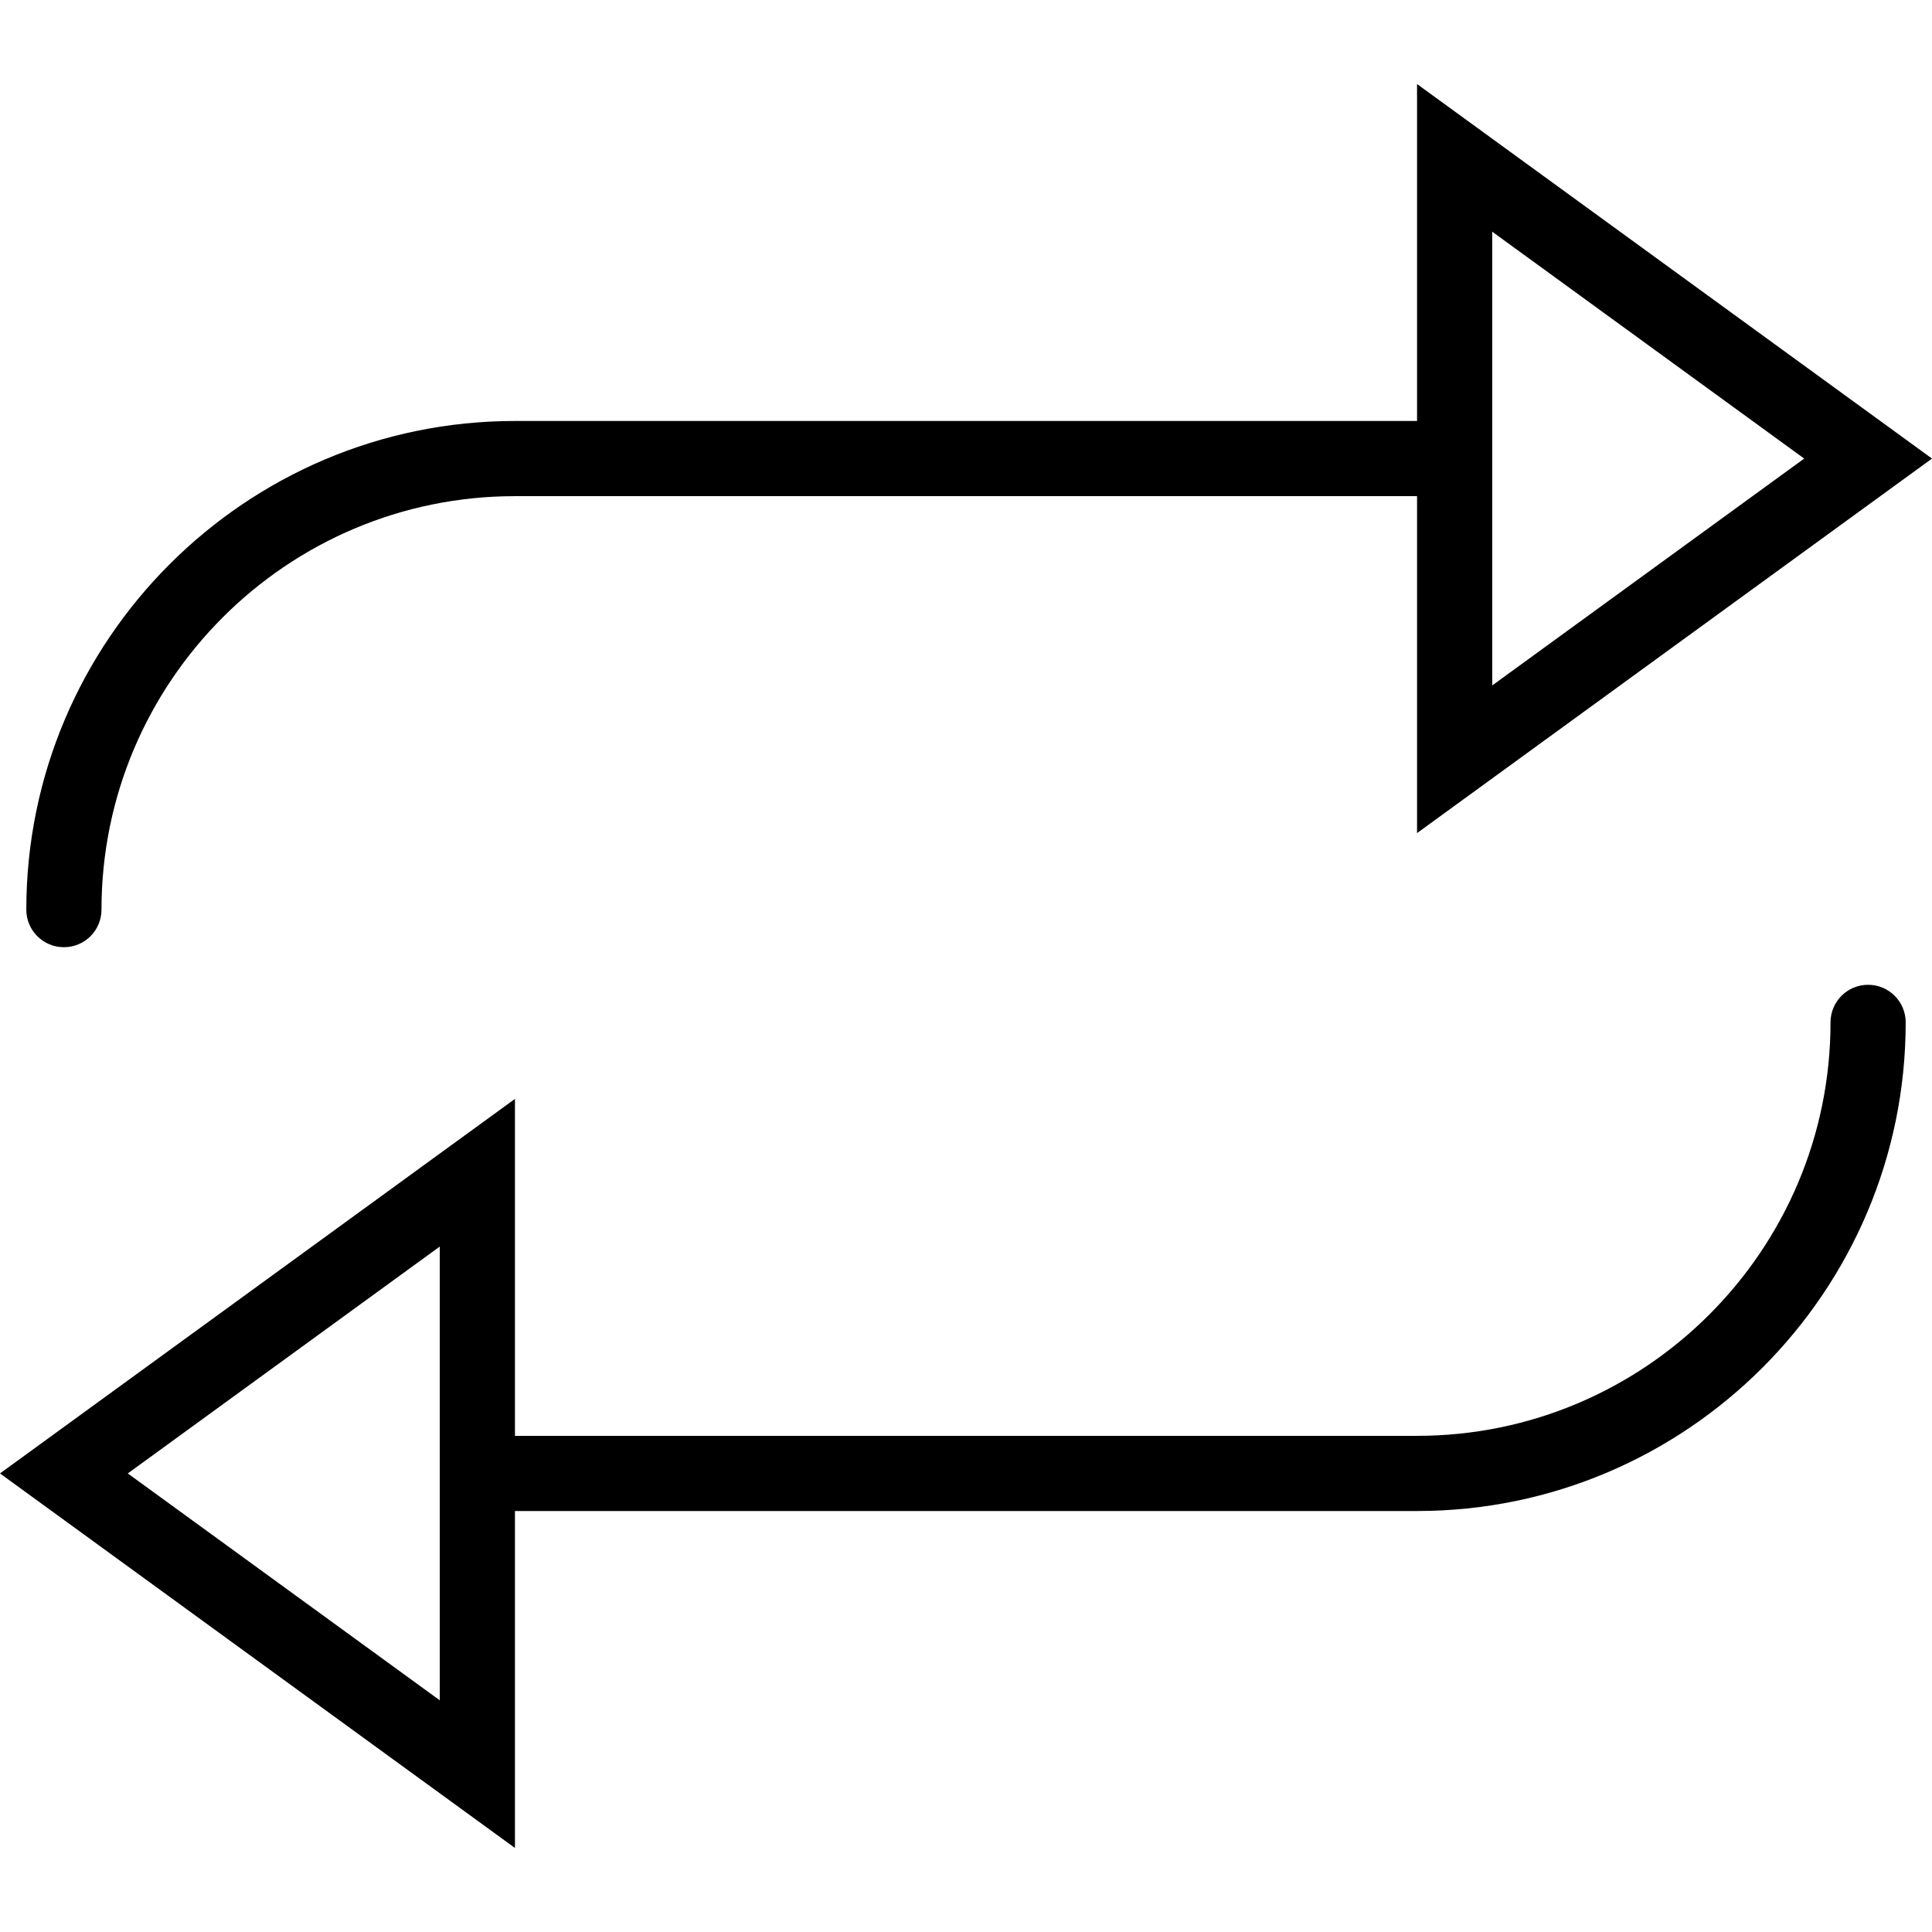
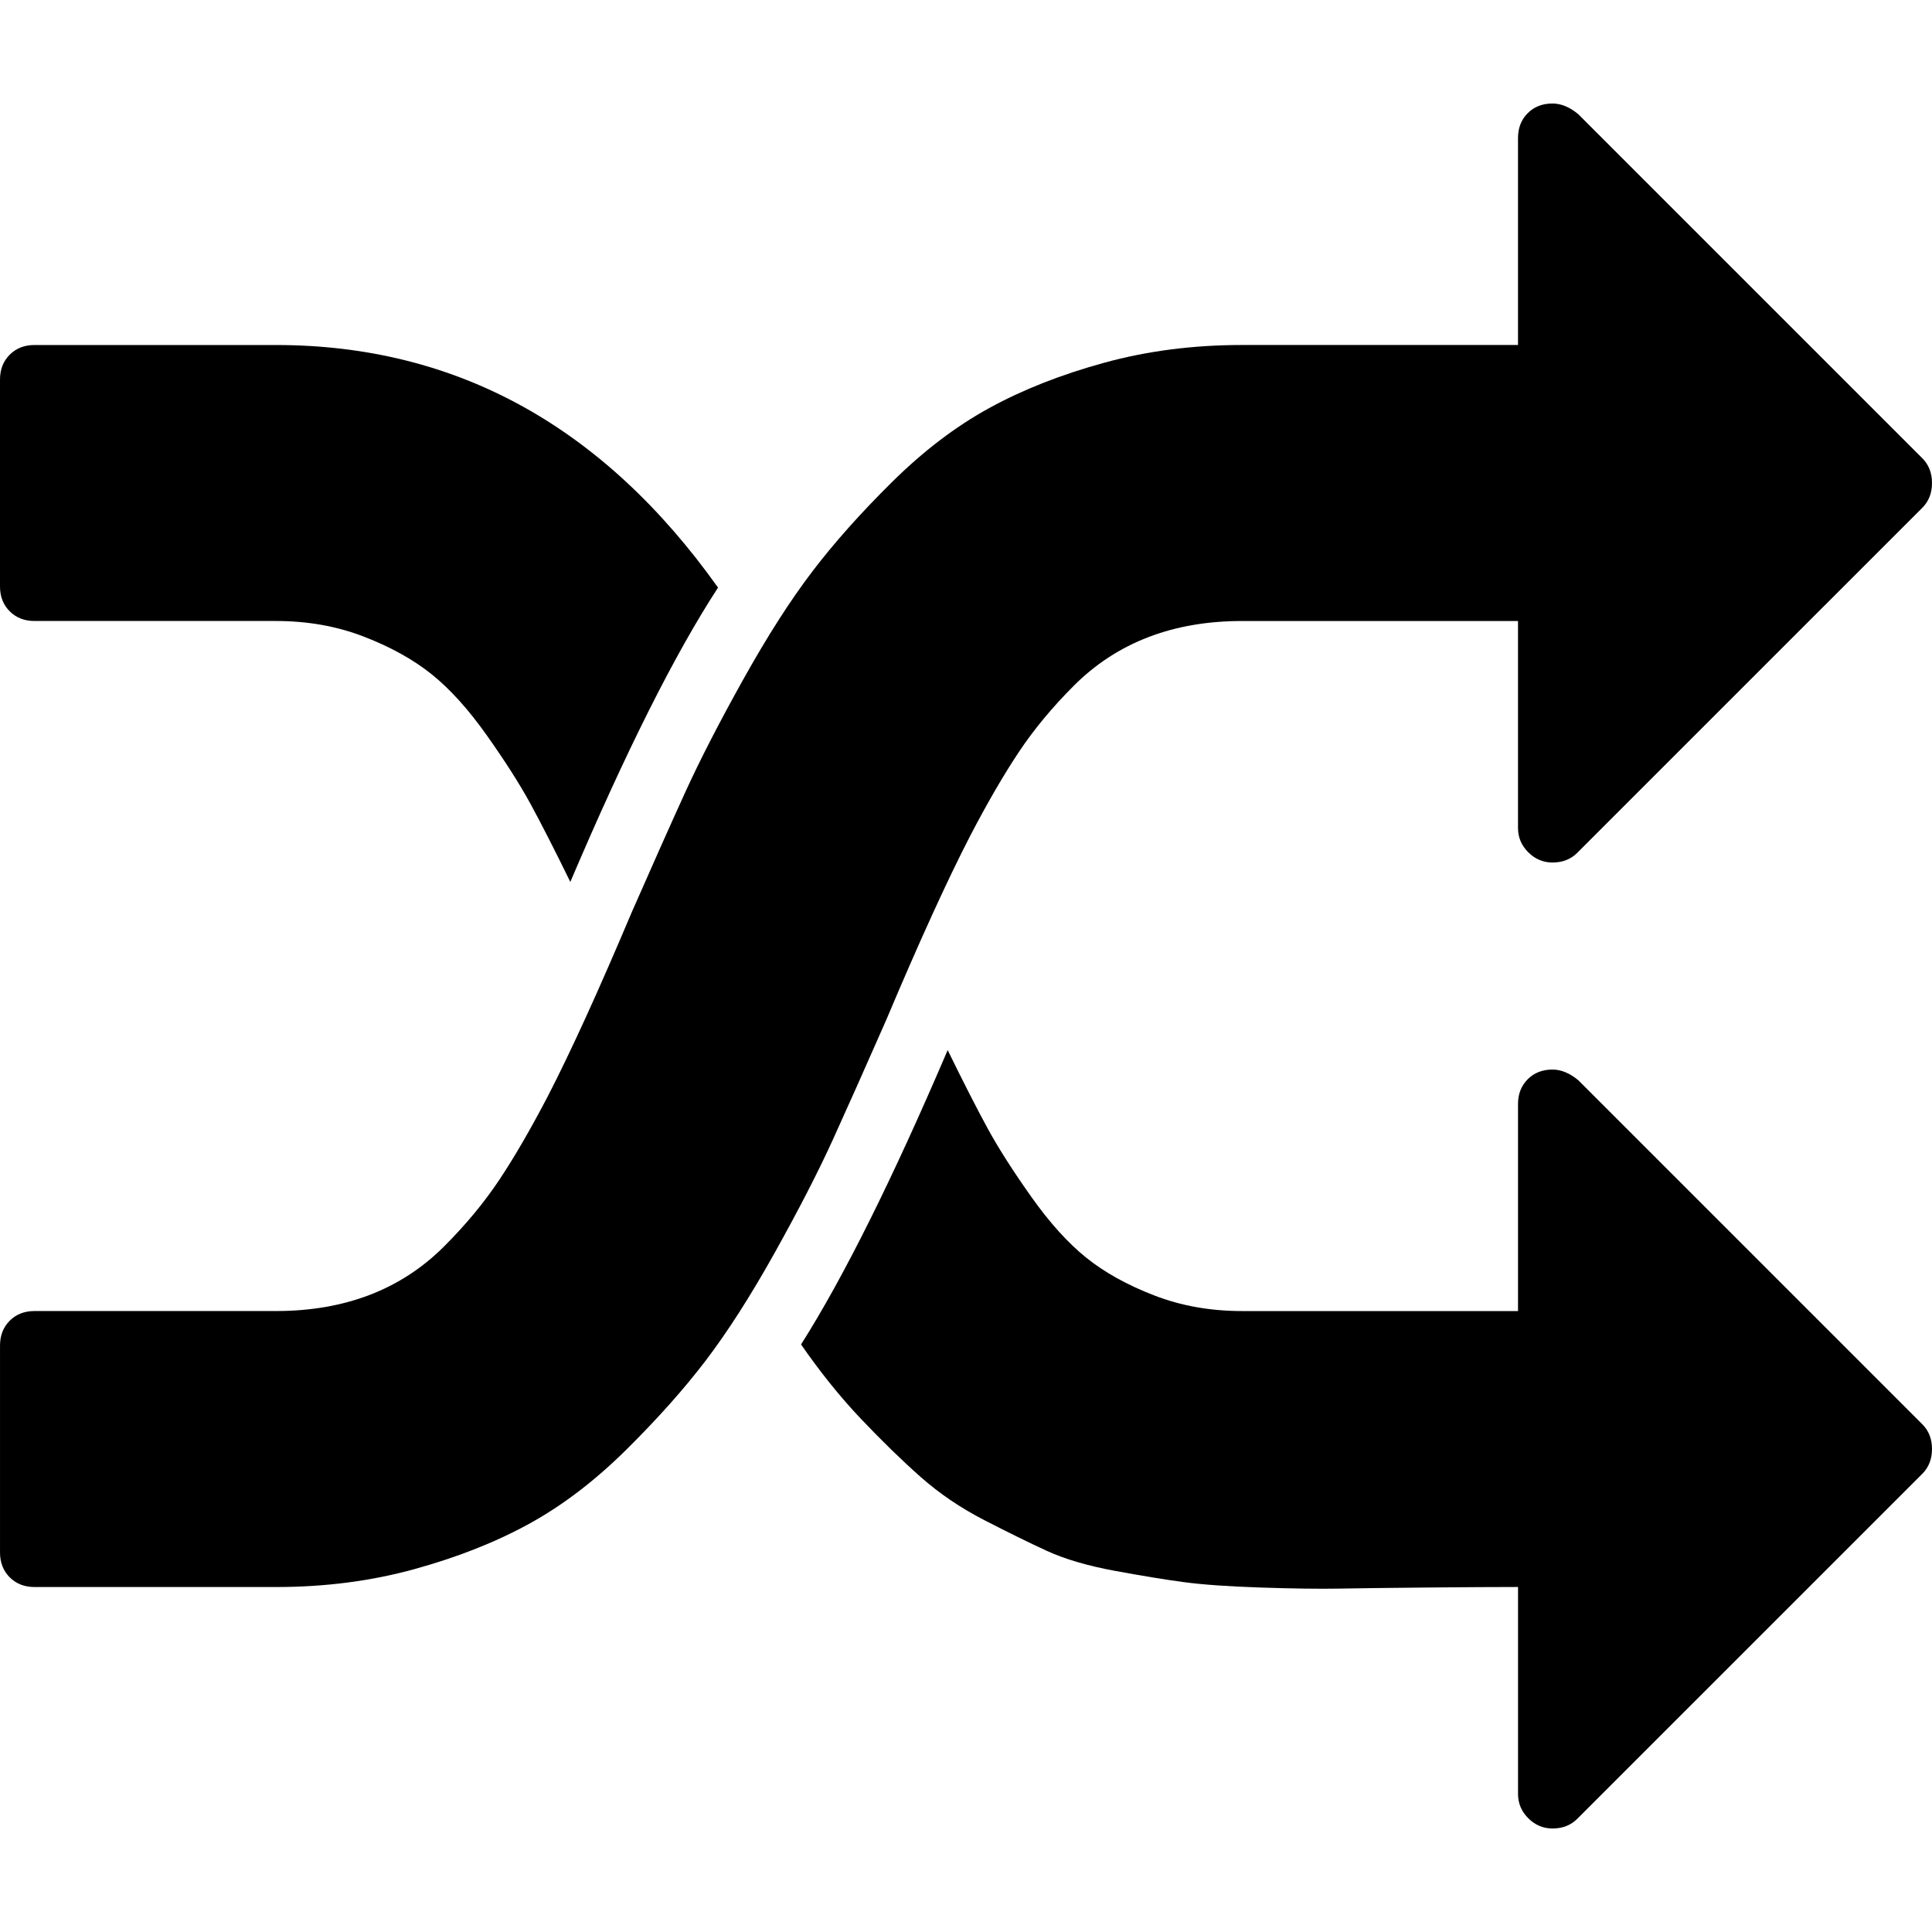
- <svg xmlns="http://www.w3.org/2000/svg" version="1.1" id="Capa_1" x="0px" y="0px" viewBox="0 0 51.4 51.4" style="enable-background:new 0 0 51.4 51.4;" xml:space="preserve">
+ <svg xmlns="http://www.w3.org/2000/svg" version="1.1" id="Capa_1" x="0px" y="0px" width="511.626px" height="511.626px" viewBox="0 0 511.626 511.626" style="enable-background:new 0 0 511.626 511.626;" xml:space="preserve">
  <g>
-     <path d="M1.7,25.2c0.553,0,1-0.447,1-1c0-6.065,4.935-11,11-11h24v8.964L51.4,12.2L37.7,2.236V11.2h-24c-7.168,0-13,5.832-13,13   C0.7,24.753,1.147,25.2,1.7,25.2z M39.7,6.164L48,12.2l-8.3,6.036V6.164z" />
-     <path d="M49.7,26.2c-0.553,0-1,0.447-1,1c0,6.065-4.935,11-11,11h-24v-8.964L0,39.2l13.7,9.964V40.2h24c7.168,0,13-5.832,13-13   C50.7,26.647,50.253,26.2,49.7,26.2z M11.7,45.236L3.4,39.2l8.3-6.036V45.236z" />
+     <g>
+       <path d="M234.693,270.09c8.754-20.745,16.175-37.019,22.266-48.82c4.568-8.754,8.854-16.13,12.851-22.126    c3.993-5.996,8.85-11.849,14.558-17.558c5.715-5.711,12.278-9.998,19.705-12.85c7.419-2.855,15.697-4.283,24.838-4.283h73.084    v54.818c0,2.474,0.903,4.617,2.71,6.423c1.807,1.809,3.949,2.712,6.42,2.712c2.669,0,4.859-0.854,6.563-2.568l91.365-91.359    c1.718-1.715,2.573-3.901,2.573-6.567c0-2.666-0.855-4.853-2.573-6.574L417.976,30.26c-2.279-1.902-4.572-2.849-6.852-2.849    c-2.669,0-4.853,0.855-6.57,2.57c-1.704,1.713-2.56,3.9-2.56,6.565v54.814h-73.084c-12.946,0-25.126,1.574-36.549,4.714    c-11.423,3.14-21.56,7.135-30.409,11.991c-8.852,4.854-17.416,11.372-25.697,19.558c-8.28,8.182-15.324,16.084-21.126,23.697    c-5.804,7.611-11.897,17.127-18.272,28.549c-6.374,11.42-11.514,21.414-15.416,29.978c-3.903,8.566-8.613,19.13-14.132,31.693    c-8.757,20.746-16.18,37.022-22.27,48.822c-4.567,8.754-8.853,16.132-12.847,22.127c-3.996,5.996-8.853,11.848-14.562,17.557    c-5.711,5.715-12.278,9.999-19.701,12.854c-7.421,2.854-15.703,4.284-24.838,4.284H9.139c-2.666,0-4.856,0.849-6.567,2.566    c-1.709,1.711-2.568,3.895-2.568,6.563v54.823c0,2.663,0.862,4.853,2.575,6.57c1.714,1.712,3.905,2.567,6.567,2.567h63.954    c12.946,0,25.125-1.574,36.547-4.716c11.42-3.142,21.558-7.139,30.406-11.991c8.853-4.856,17.417-11.376,25.697-19.562    c8.278-8.179,15.324-16.084,21.128-23.694c5.802-7.615,11.894-17.129,18.271-28.548c6.374-11.424,11.516-21.416,15.416-29.979    C224.464,293.217,229.173,282.656,234.693,270.09z" />
+       <path d="M9.135,164.45h63.954c8.375,0,16.13,1.381,23.269,4.143s13.134,6.091,17.987,9.995c4.854,3.904,9.707,9.279,14.561,16.13    c4.853,6.855,8.708,12.9,11.563,18.131c2.853,5.236,6.374,12.137,10.562,20.701c14.659-34.451,27.694-60.432,39.115-77.943    c-30.454-42.825-69.473-64.241-117.058-64.241H9.135c-2.666,0-4.856,0.855-6.567,2.57C0.859,95.647,0,97.834,0,100.5v54.818    c0,2.667,0.855,4.851,2.568,6.563C4.283,163.596,6.473,164.45,9.135,164.45z" />
+       <path d="M417.983,286.085c-2.286-1.902-4.572-2.847-6.858-2.847c-2.662,0-4.853,0.852-6.563,2.566    c-1.711,1.711-2.566,3.901-2.566,6.563v54.823h-73.091c-8.378,0-16.132-1.383-23.271-4.147    c-7.139-2.759-13.135-6.088-17.987-9.993c-4.849-3.901-9.705-9.28-14.558-16.135c-4.856-6.852-8.713-12.898-11.567-18.135    c-2.852-5.226-6.373-12.135-10.561-20.693c-14.655,34.259-27.596,60.24-38.828,77.943c5.137,7.422,10.467,14.037,15.987,19.838    c5.518,5.804,10.754,10.896,15.702,15.276c4.949,4.374,10.564,8.186,16.844,11.416c6.283,3.237,11.8,5.948,16.563,8.139    c4.771,2.189,10.76,3.949,17.99,5.283c7.231,1.328,13.322,2.334,18.271,2.991c4.948,0.664,11.707,1.143,20.272,1.431    c8.562,0.287,15.51,0.376,20.834,0.287c5.335-0.096,13.045-0.198,23.134-0.287c10.089-0.093,18.179-0.144,24.271-0.144v54.819    c0,2.474,0.903,4.616,2.71,6.423c1.807,1.808,3.949,2.711,6.42,2.711c2.669,0,4.859-0.855,6.563-2.566l91.365-91.358    c1.711-1.718,2.566-3.901,2.566-6.57c0-2.666-0.855-4.853-2.573-6.563L417.983,286.085z" />
+     </g>
  </g>
  <g>
</g>
  <g>
</g>
  <g>
</g>
  <g>
</g>
  <g>
</g>
  <g>
</g>
  <g>
</g>
  <g>
</g>
  <g>
</g>
  <g>
</g>
  <g>
</g>
  <g>
</g>
  <g>
</g>
  <g>
</g>
  <g>
</g>
</svg>
